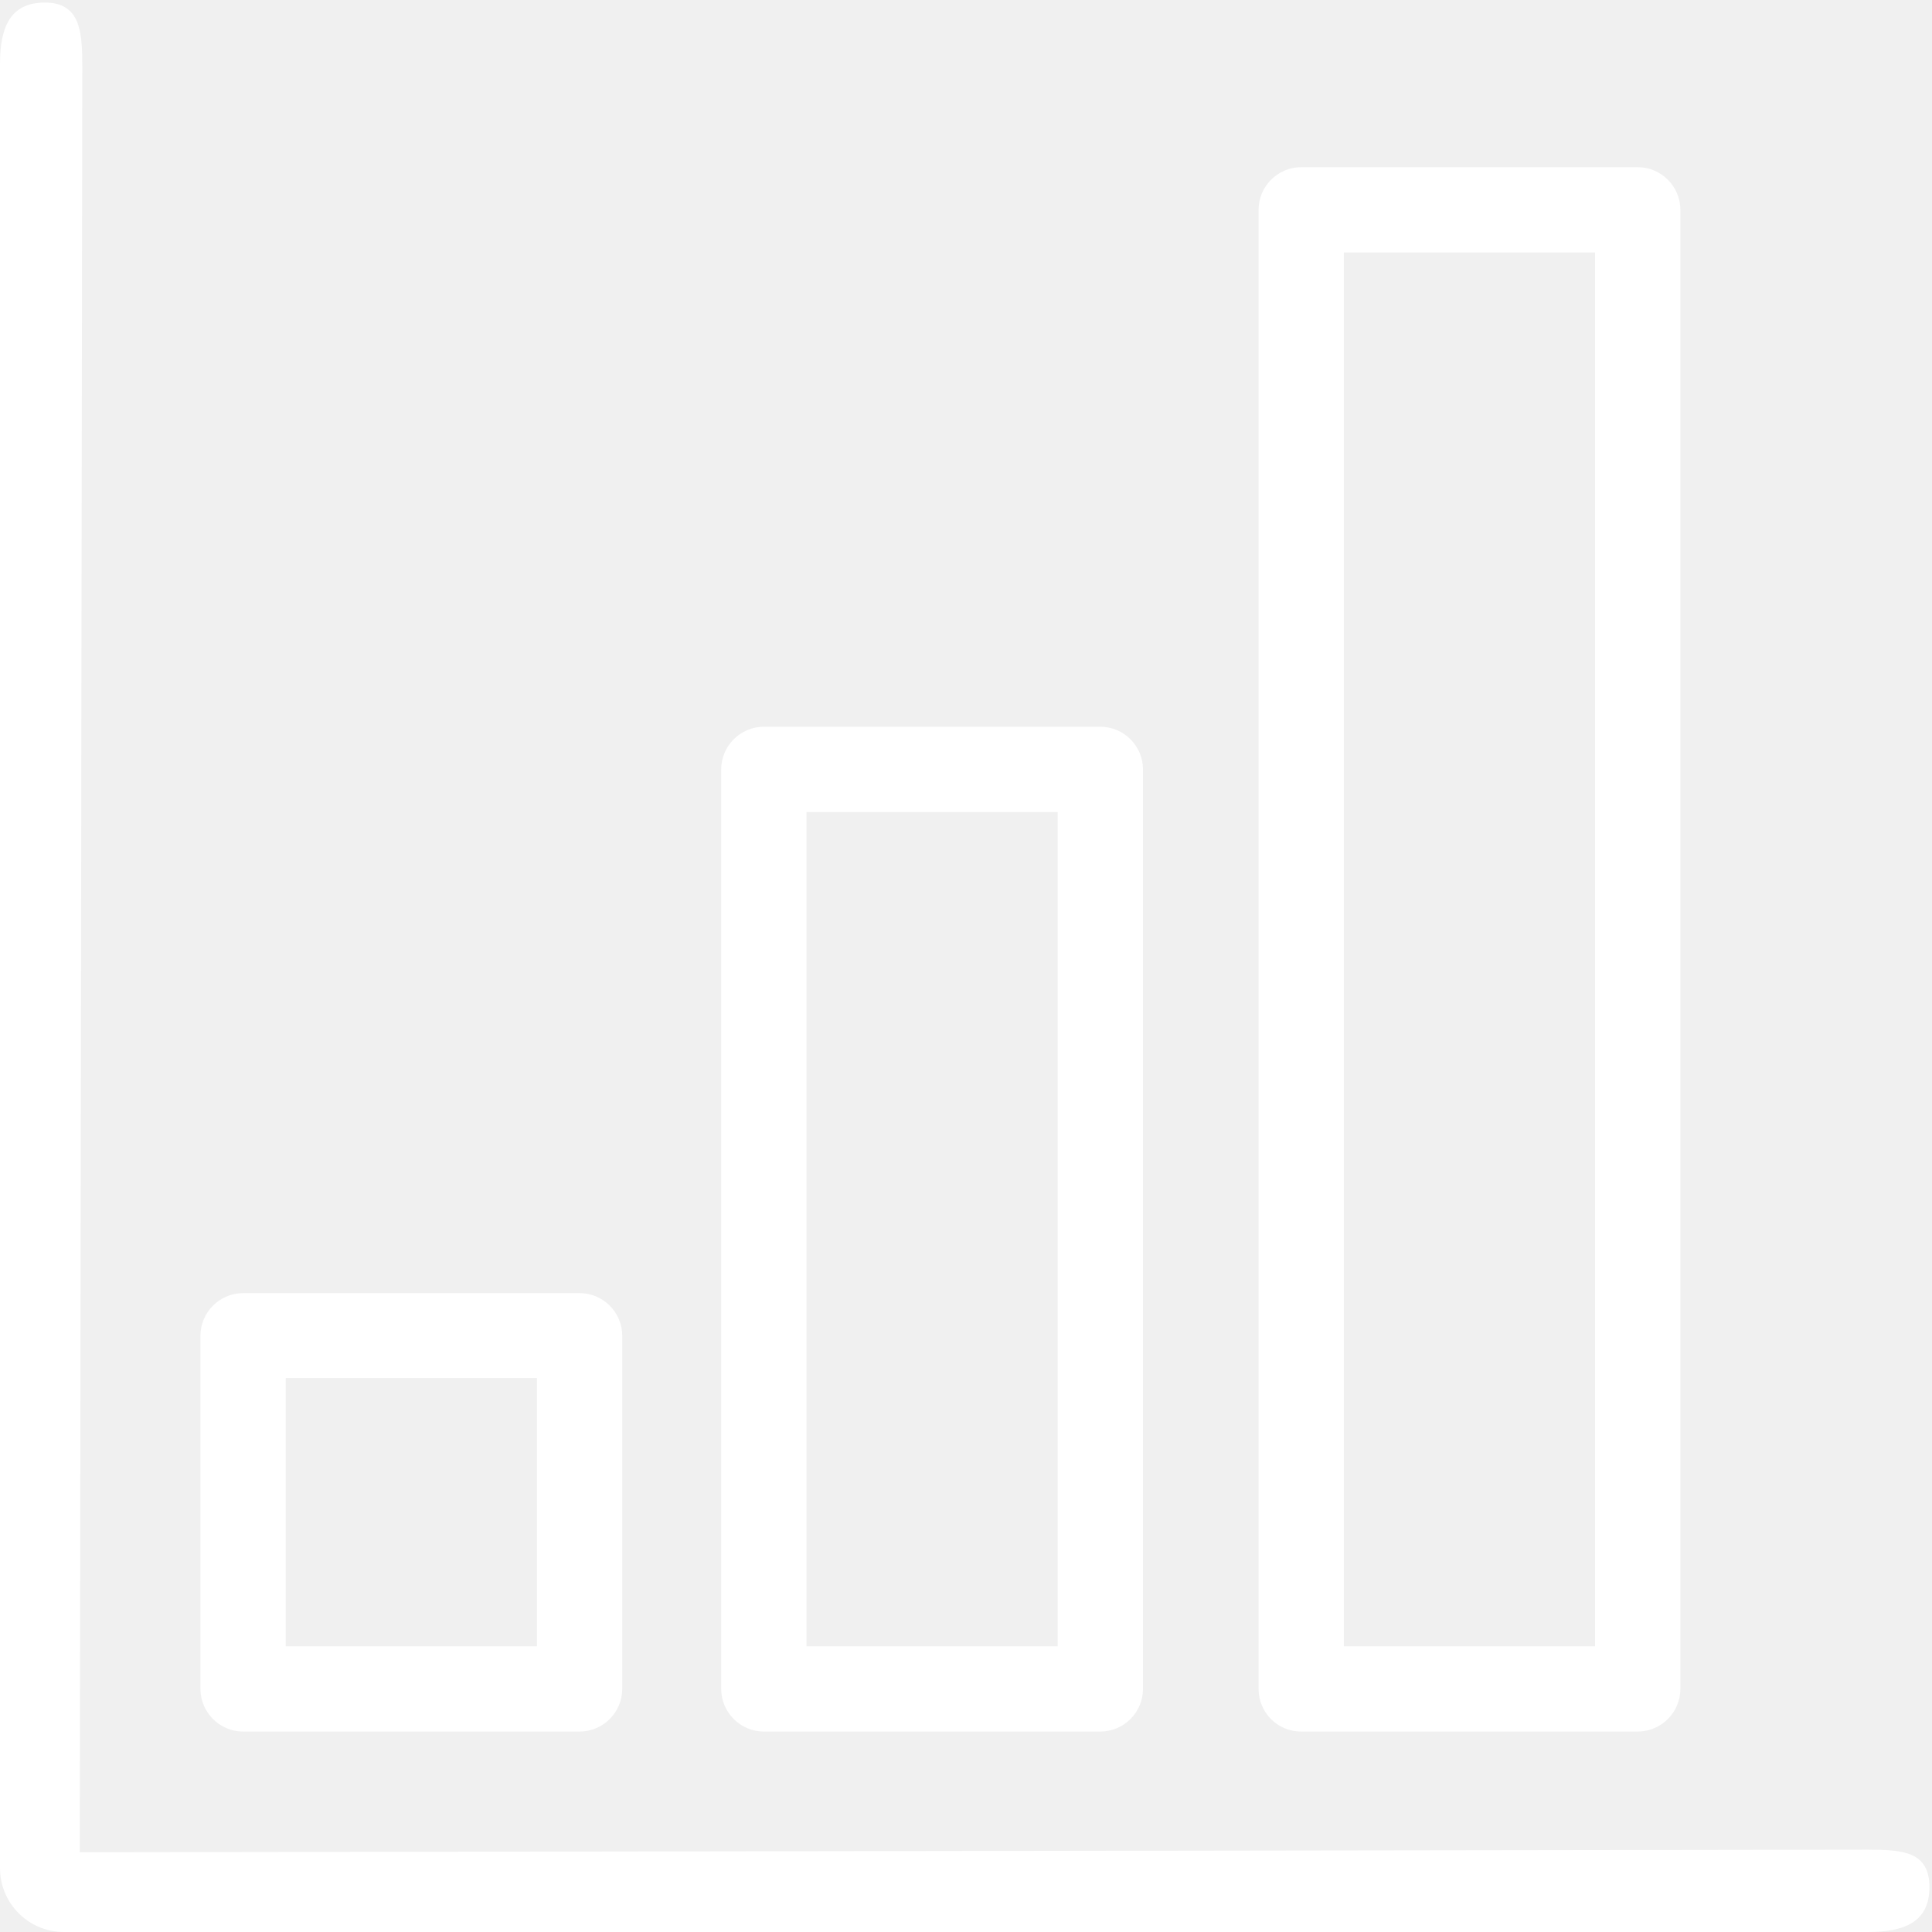
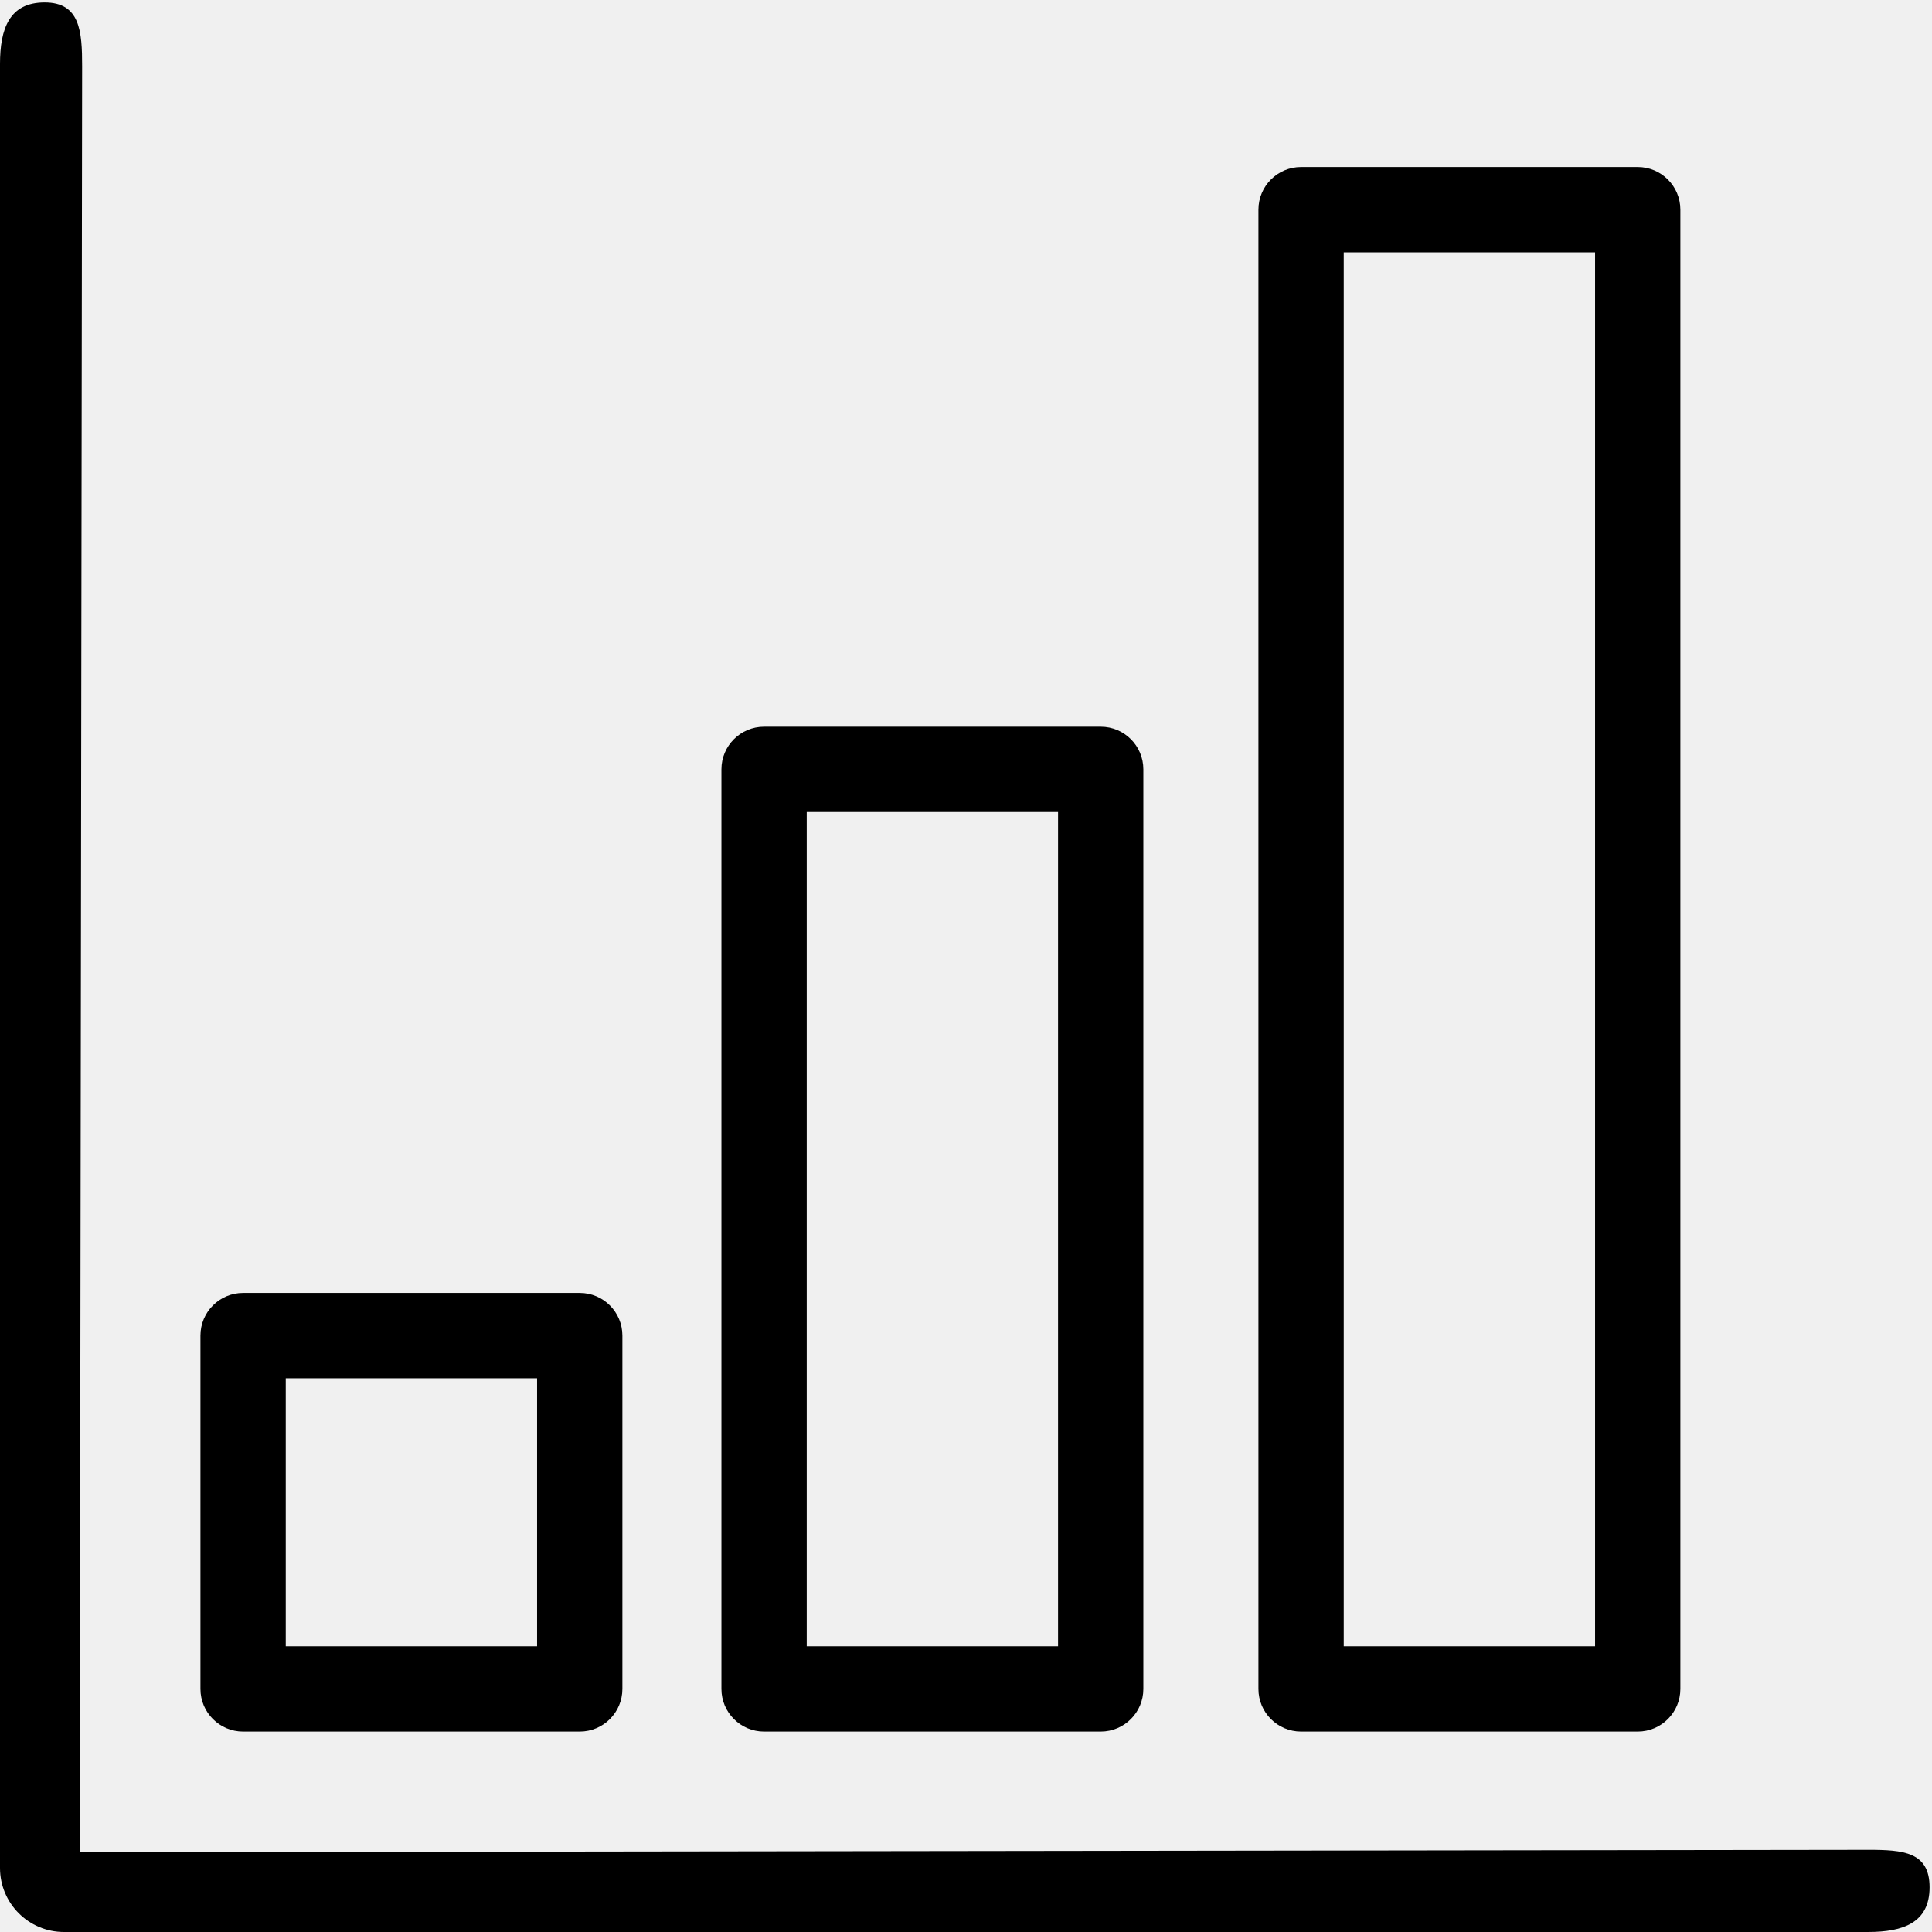
- <svg xmlns="http://www.w3.org/2000/svg" version="1.1" id="Layer_1" x="0px" y="0px" viewBox="0 0 453 453" style="enable-background:new 0 0 453 453;" xml:space="preserve">
-   <style type="text/css">
- 	.st0{fill:#FFFFFF;}
- </style>
-   <path class="st0" d="M438,433.7l-419.3,0.6l0.6-418.7c0-8.3-0.5-15-8.8-15C2.2,0.6,0,6.7,0,15v423c0,8.3,6.7,15,15,15h423  c8.3,0,14.4-2.2,14.4-10.5S446.3,433.7,438,433.7L438,433.7z" />
-   <path class="st0" d="M57,406h78.9c5.5,0,10-4.5,10-10v-82.8c0-5.5-4.5-10-10-10H57c-5.5,0-10,4.5-10,10V396  C47,401.5,51.5,406,57,406z M67,323.1h58.9V386H67V323.1z M179.1,406h78.9c5.5,0,10-4.5,10-10V180.4c0-5.5-4.5-10-10-10h-78.9  c-5.5,0-10,4.5-10,10V396C169.1,401.5,173.6,406,179.1,406z M189.1,190.4h58.9V386h-58.9V190.4z M305.1,406H384c5.5,0,10-4.5,10-10  V49.2c0-5.5-4.5-10-10-10h-78.9c-5.5,0-10,4.5-10,10V396C295.1,401.5,299.5,406,305.1,406L305.1,406z M315.1,59.2H374V386h-58.9  V59.2L315.1,59.2z" />
+ <svg xmlns="http://www.w3.org/2000/svg" viewBox="0 0 452.979 452.979">
+   <path d="M437.979 433.724l-419.29.565.566-418.723c.011-8.284-.495-15-8.78-15C2.193.566 0 6.716 0 15v422.979c0 8.284 6.716 15 15 15h422.979c8.284 0 14.434-2.192 14.434-10.476s-6.15-8.79-14.434-8.78z" />
+   <path d="M56.998 405.981h78.927c5.523 0 10-4.477 10-10v-82.833c0-5.523-4.477-10-10-10H56.998c-5.523 0-10 4.477-10 10v82.833c0 5.523 4.477 10 10 10zm10-82.833h58.927v62.833H66.998v-62.833zM179.147 405.981h78.927c5.522 0 10-4.477 10-10v-215.6c0-5.523-4.478-10-10-10h-78.927c-5.523 0-10 4.477-10 10v215.6c0 5.523 4.477 10 10 10zm10-215.599h58.927v195.6h-58.927v-195.6zM305.054 405.981h78.928c5.522 0 10-4.477 10-10V49.161c0-5.523-4.478-10-10-10h-78.928c-5.522 0-10 4.477-10 10v346.82c0 5.523 4.478 10 10 10zm10-346.82h58.928v326.82h-58.928V59.161z" />
</svg>
